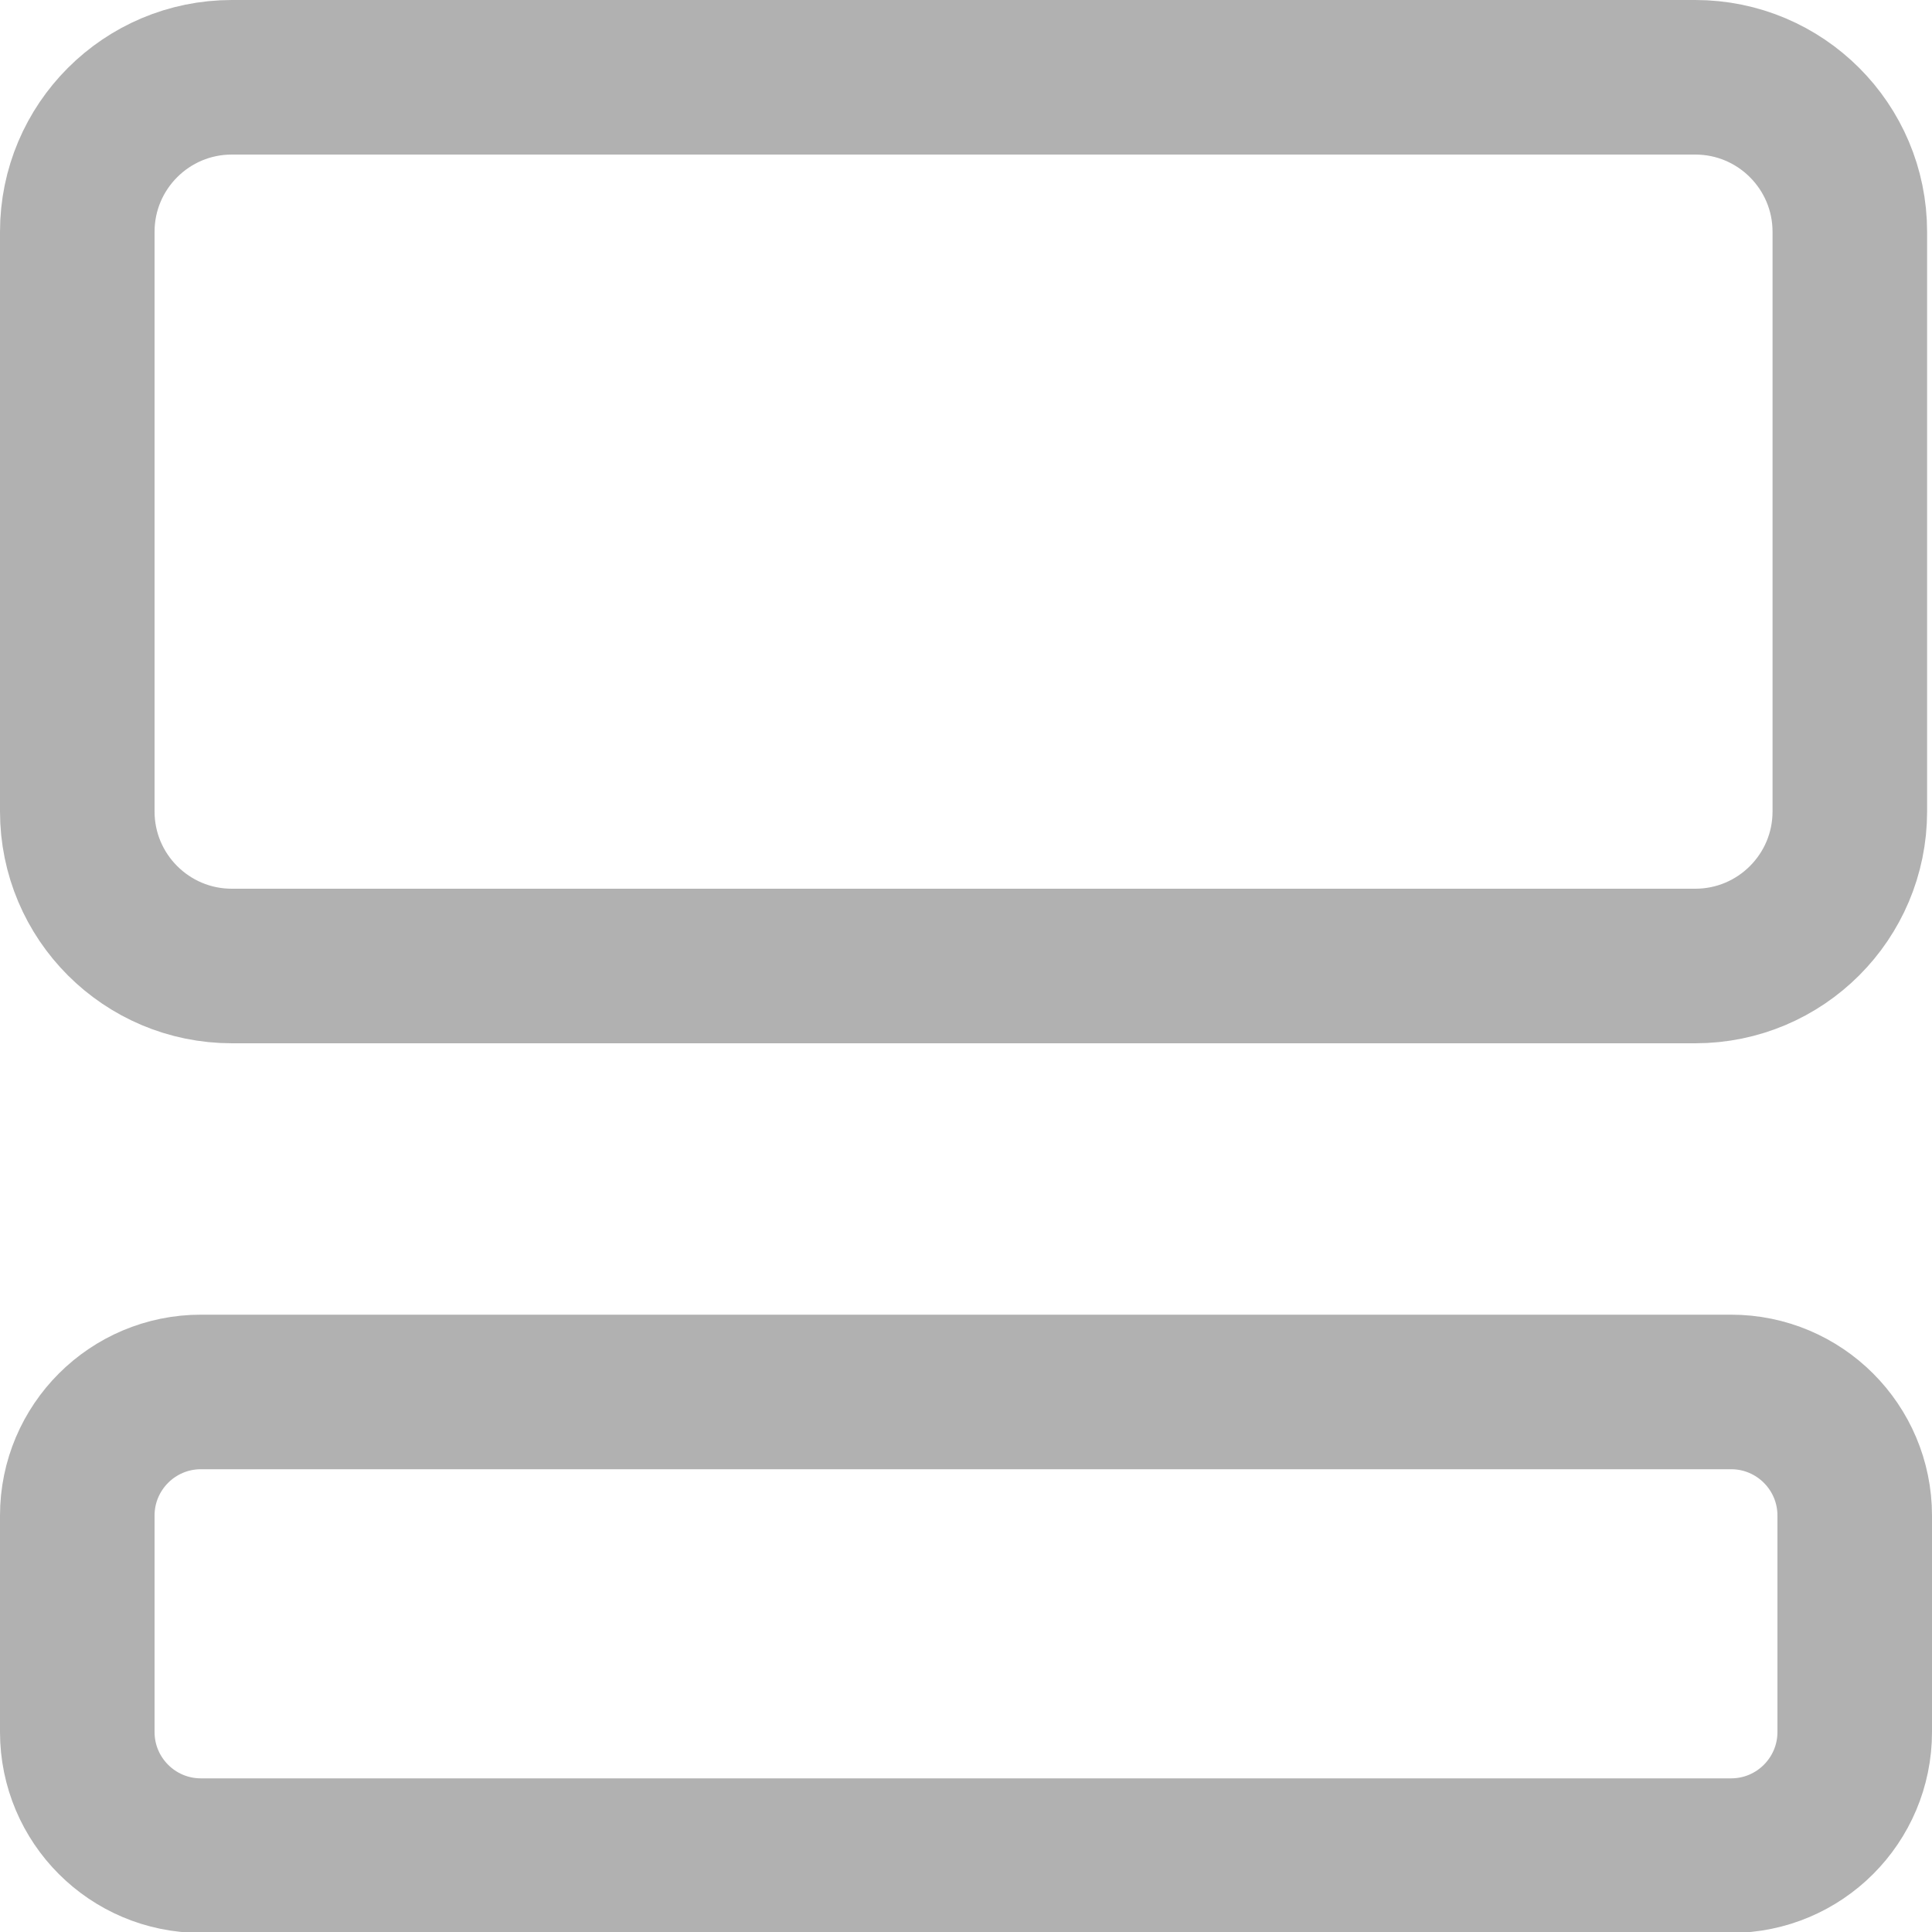
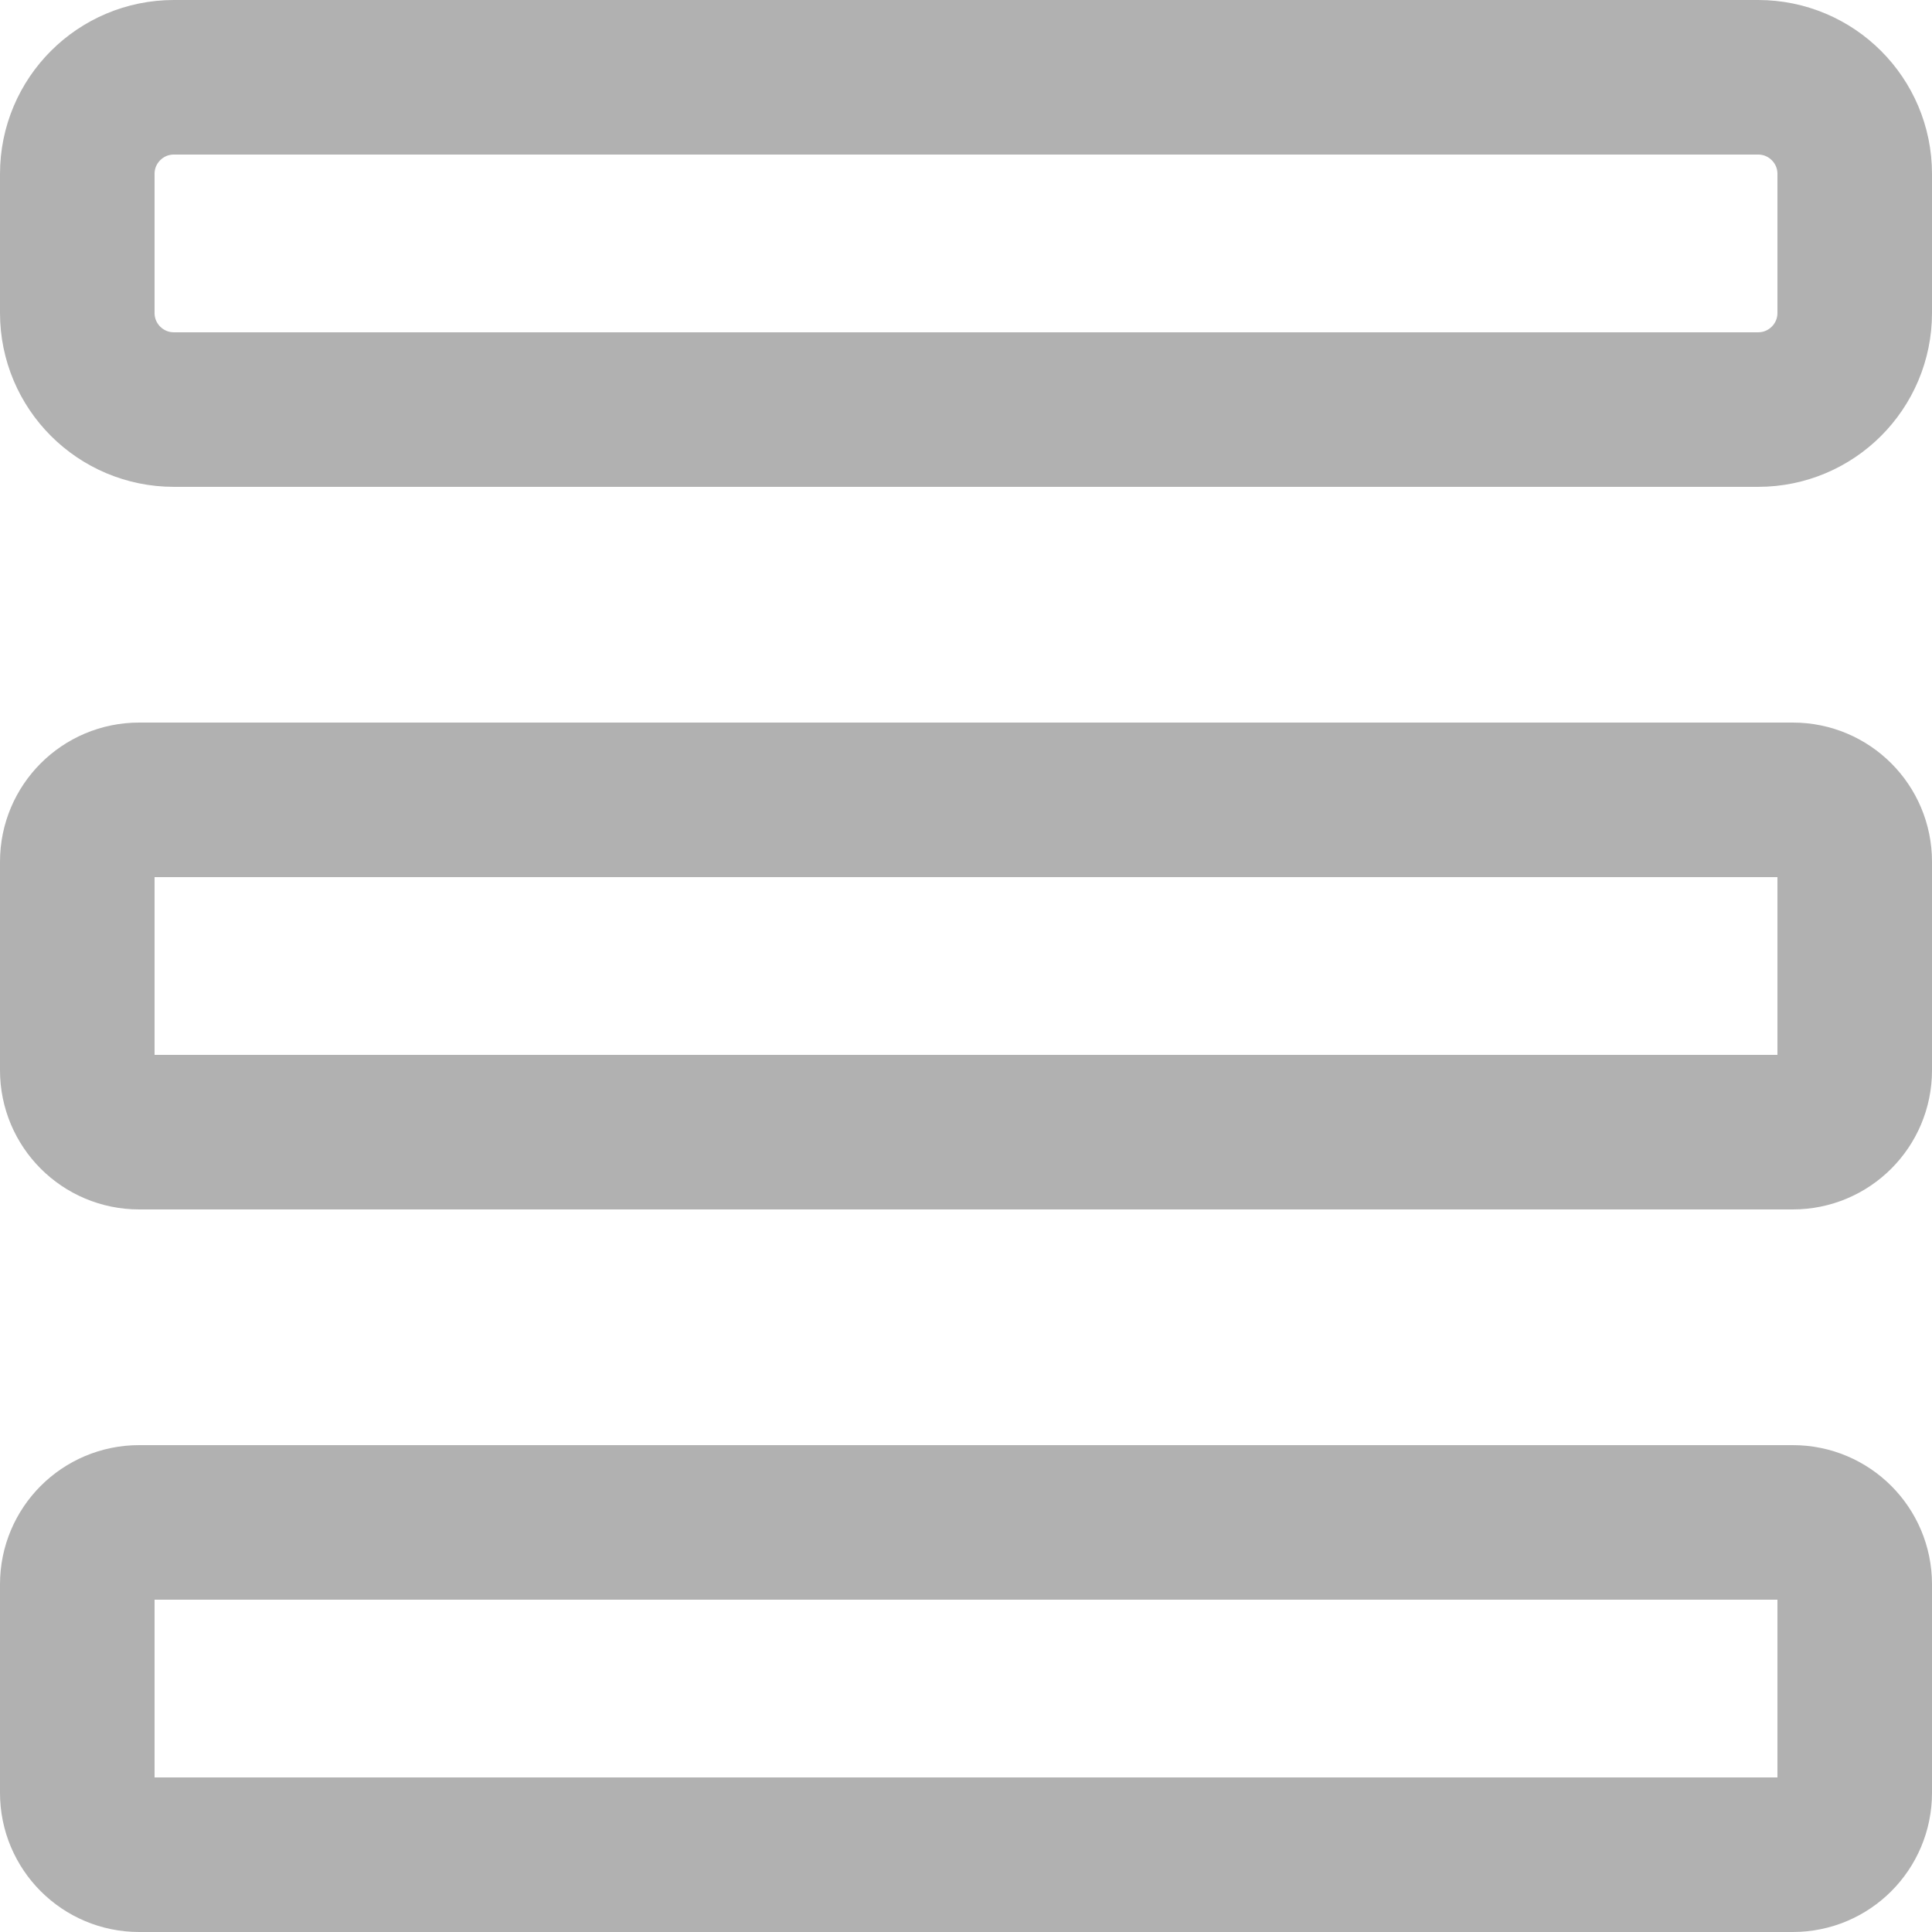
<svg xmlns="http://www.w3.org/2000/svg" xmlns:ns1="https://boxy-svg.com" viewBox="0 0 500 500">
-   <rect style="paint-order: fill; fill: rgba(0, 0, 0, 0); stroke: #b1b1b1; stroke-width: 40px;" x="20" y="360.237" width="460" height="120" rx="32" ry="32" ns1:origin="0.5 -2.333333" />
-   <rect style="fill: rgba(0, 0, 0, 0); stroke: #b1b1b1; stroke-width: 40px;" x="20" y="20" width="458.733" height="230" rx="40" ry="40" ns1:origin="0.5 0" />
+   <rect style="paint-order: fill; fill: rgba(0, 0, 0, 0); stroke: #b1b1b1; stroke-width: 40px;" x="20" y="207" width="460" height="86" rx="16" ry="16" ns1:origin="0.5 -2.333333" />
+   <rect style="fill: rgba(0, 0, 0, 0); stroke: #b1b1b1; stroke-width: 40px;" x="20" y="20" width="460" height="85.996" rx="25" ry="25" ns1:origin="0.5 0" />
+   <rect style="paint-order: fill; fill: rgba(0, 0, 0, 0); stroke: #b1b1b1; stroke-width: 40px;" x="20" y="394" width="460" height="86" rx="16" ry="16" ns1:origin="0.5 -2.333333" />
</svg>
